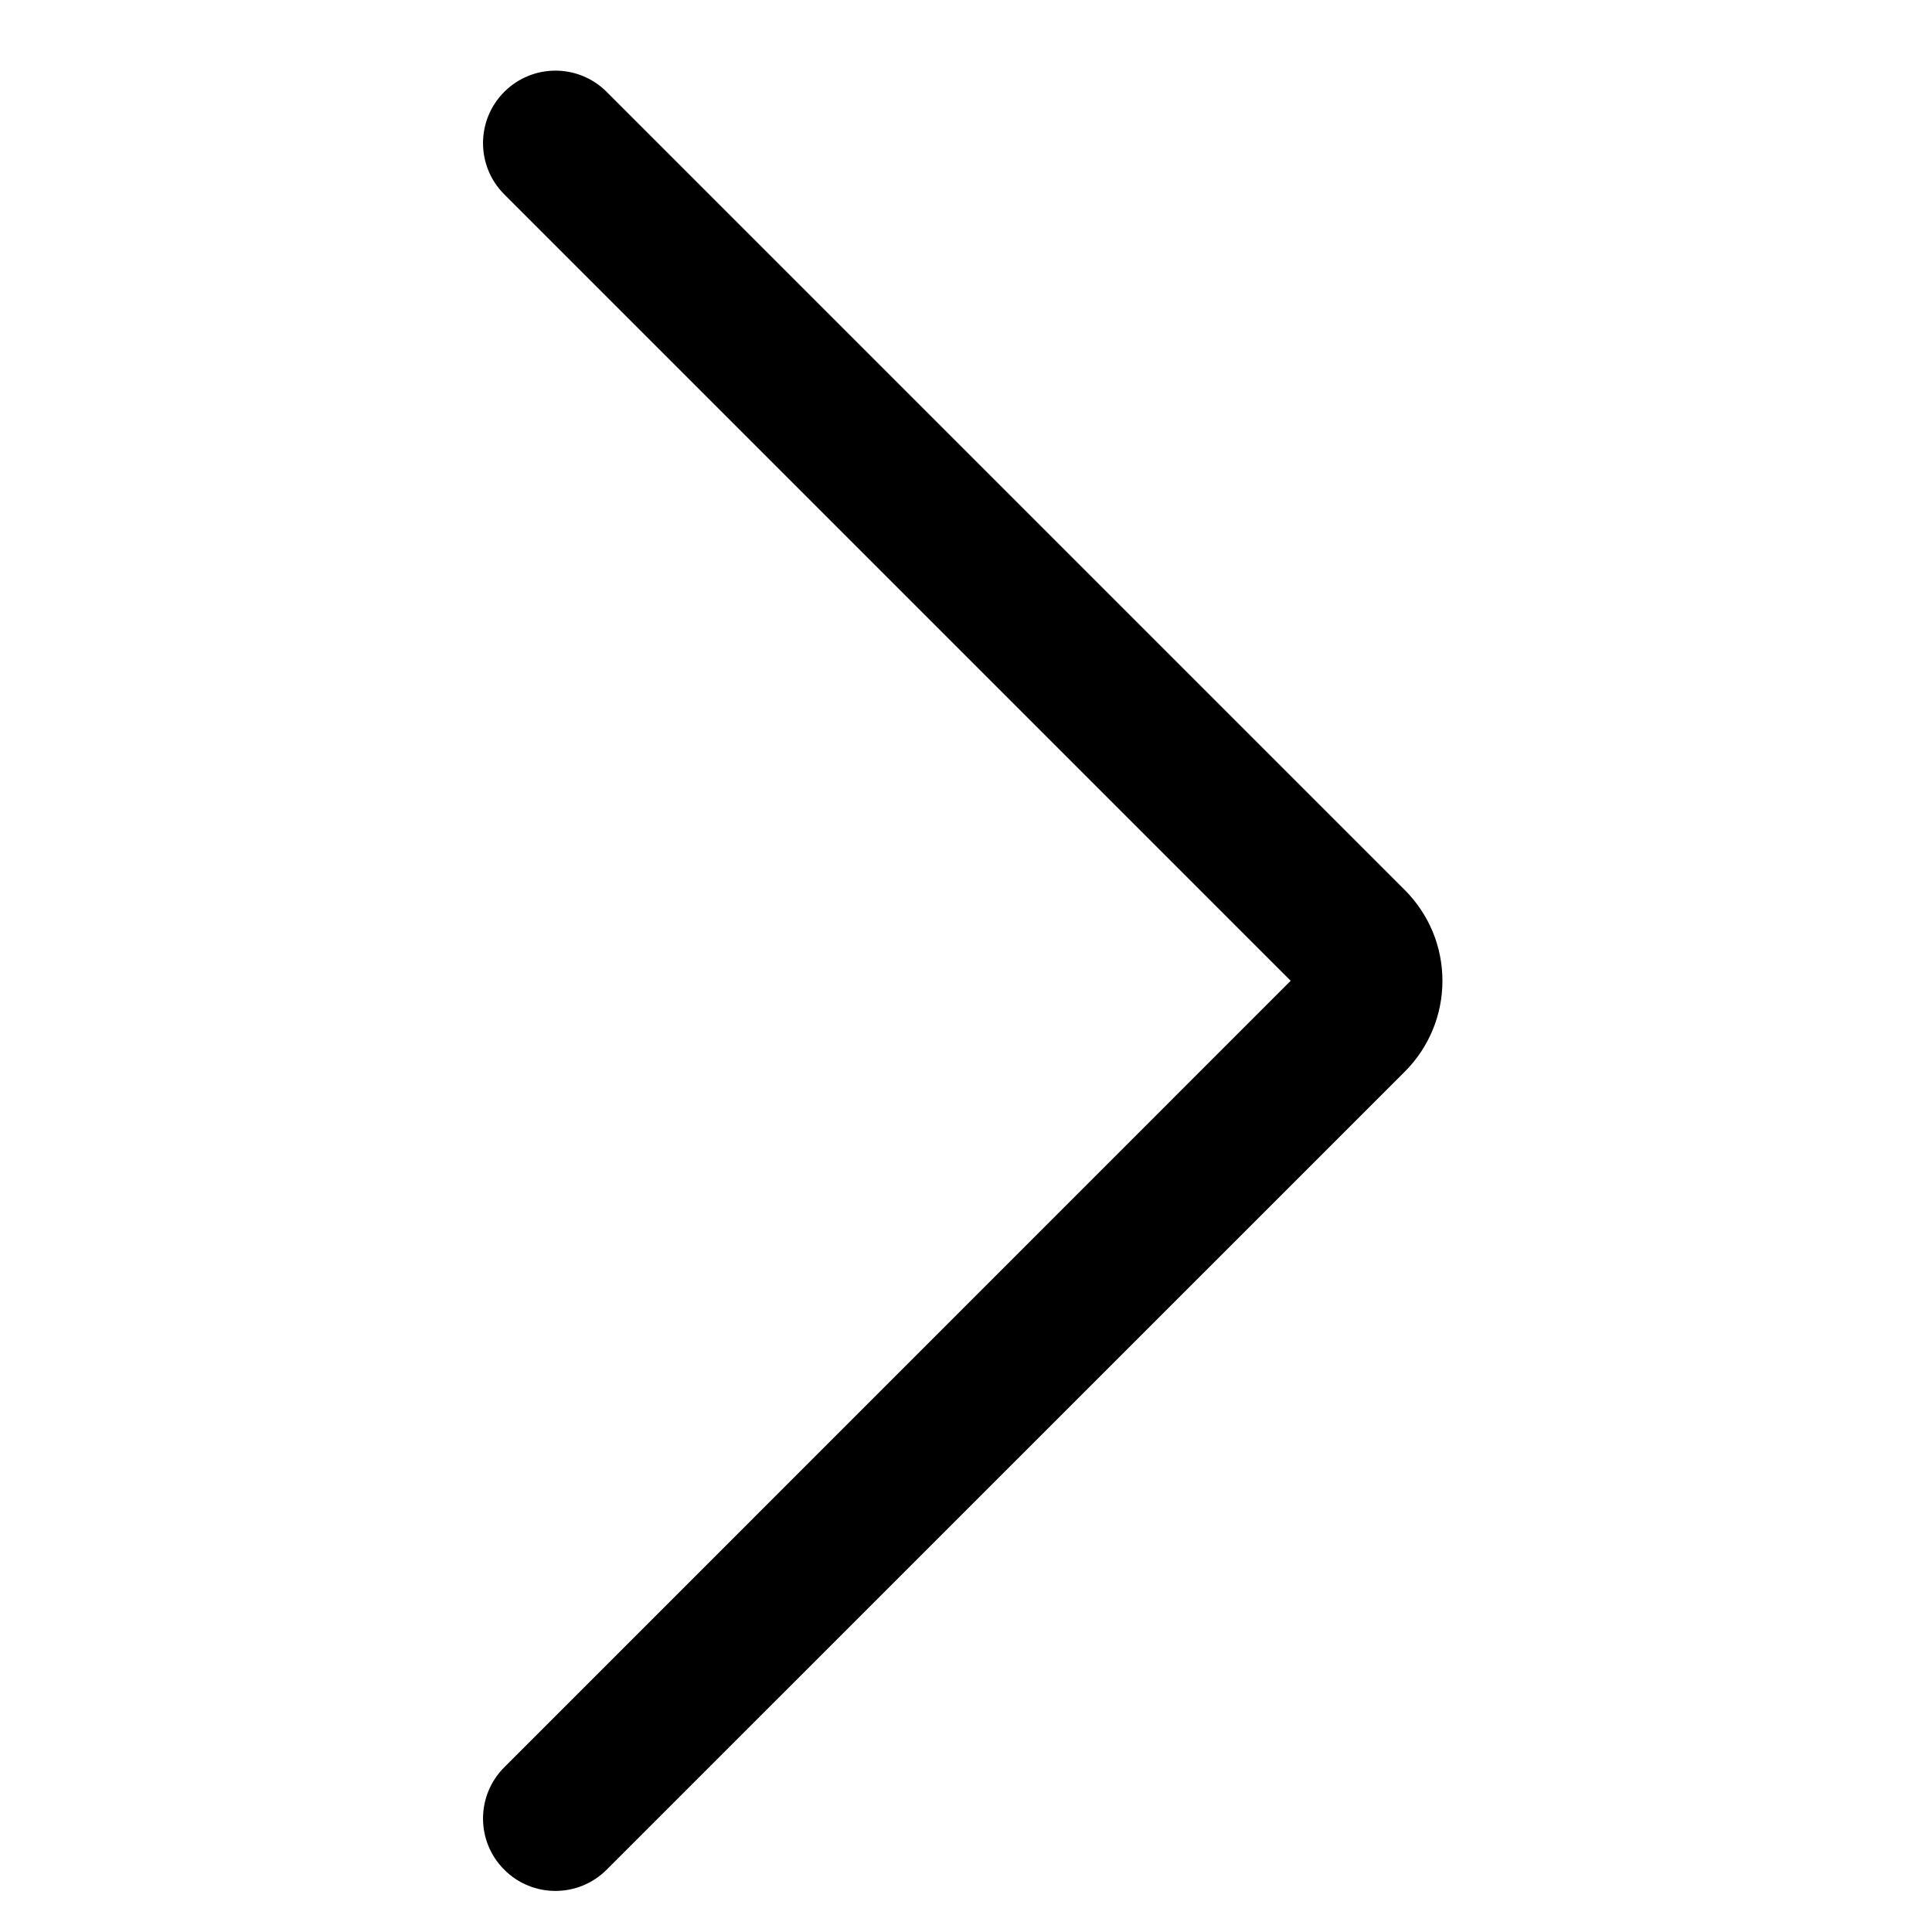
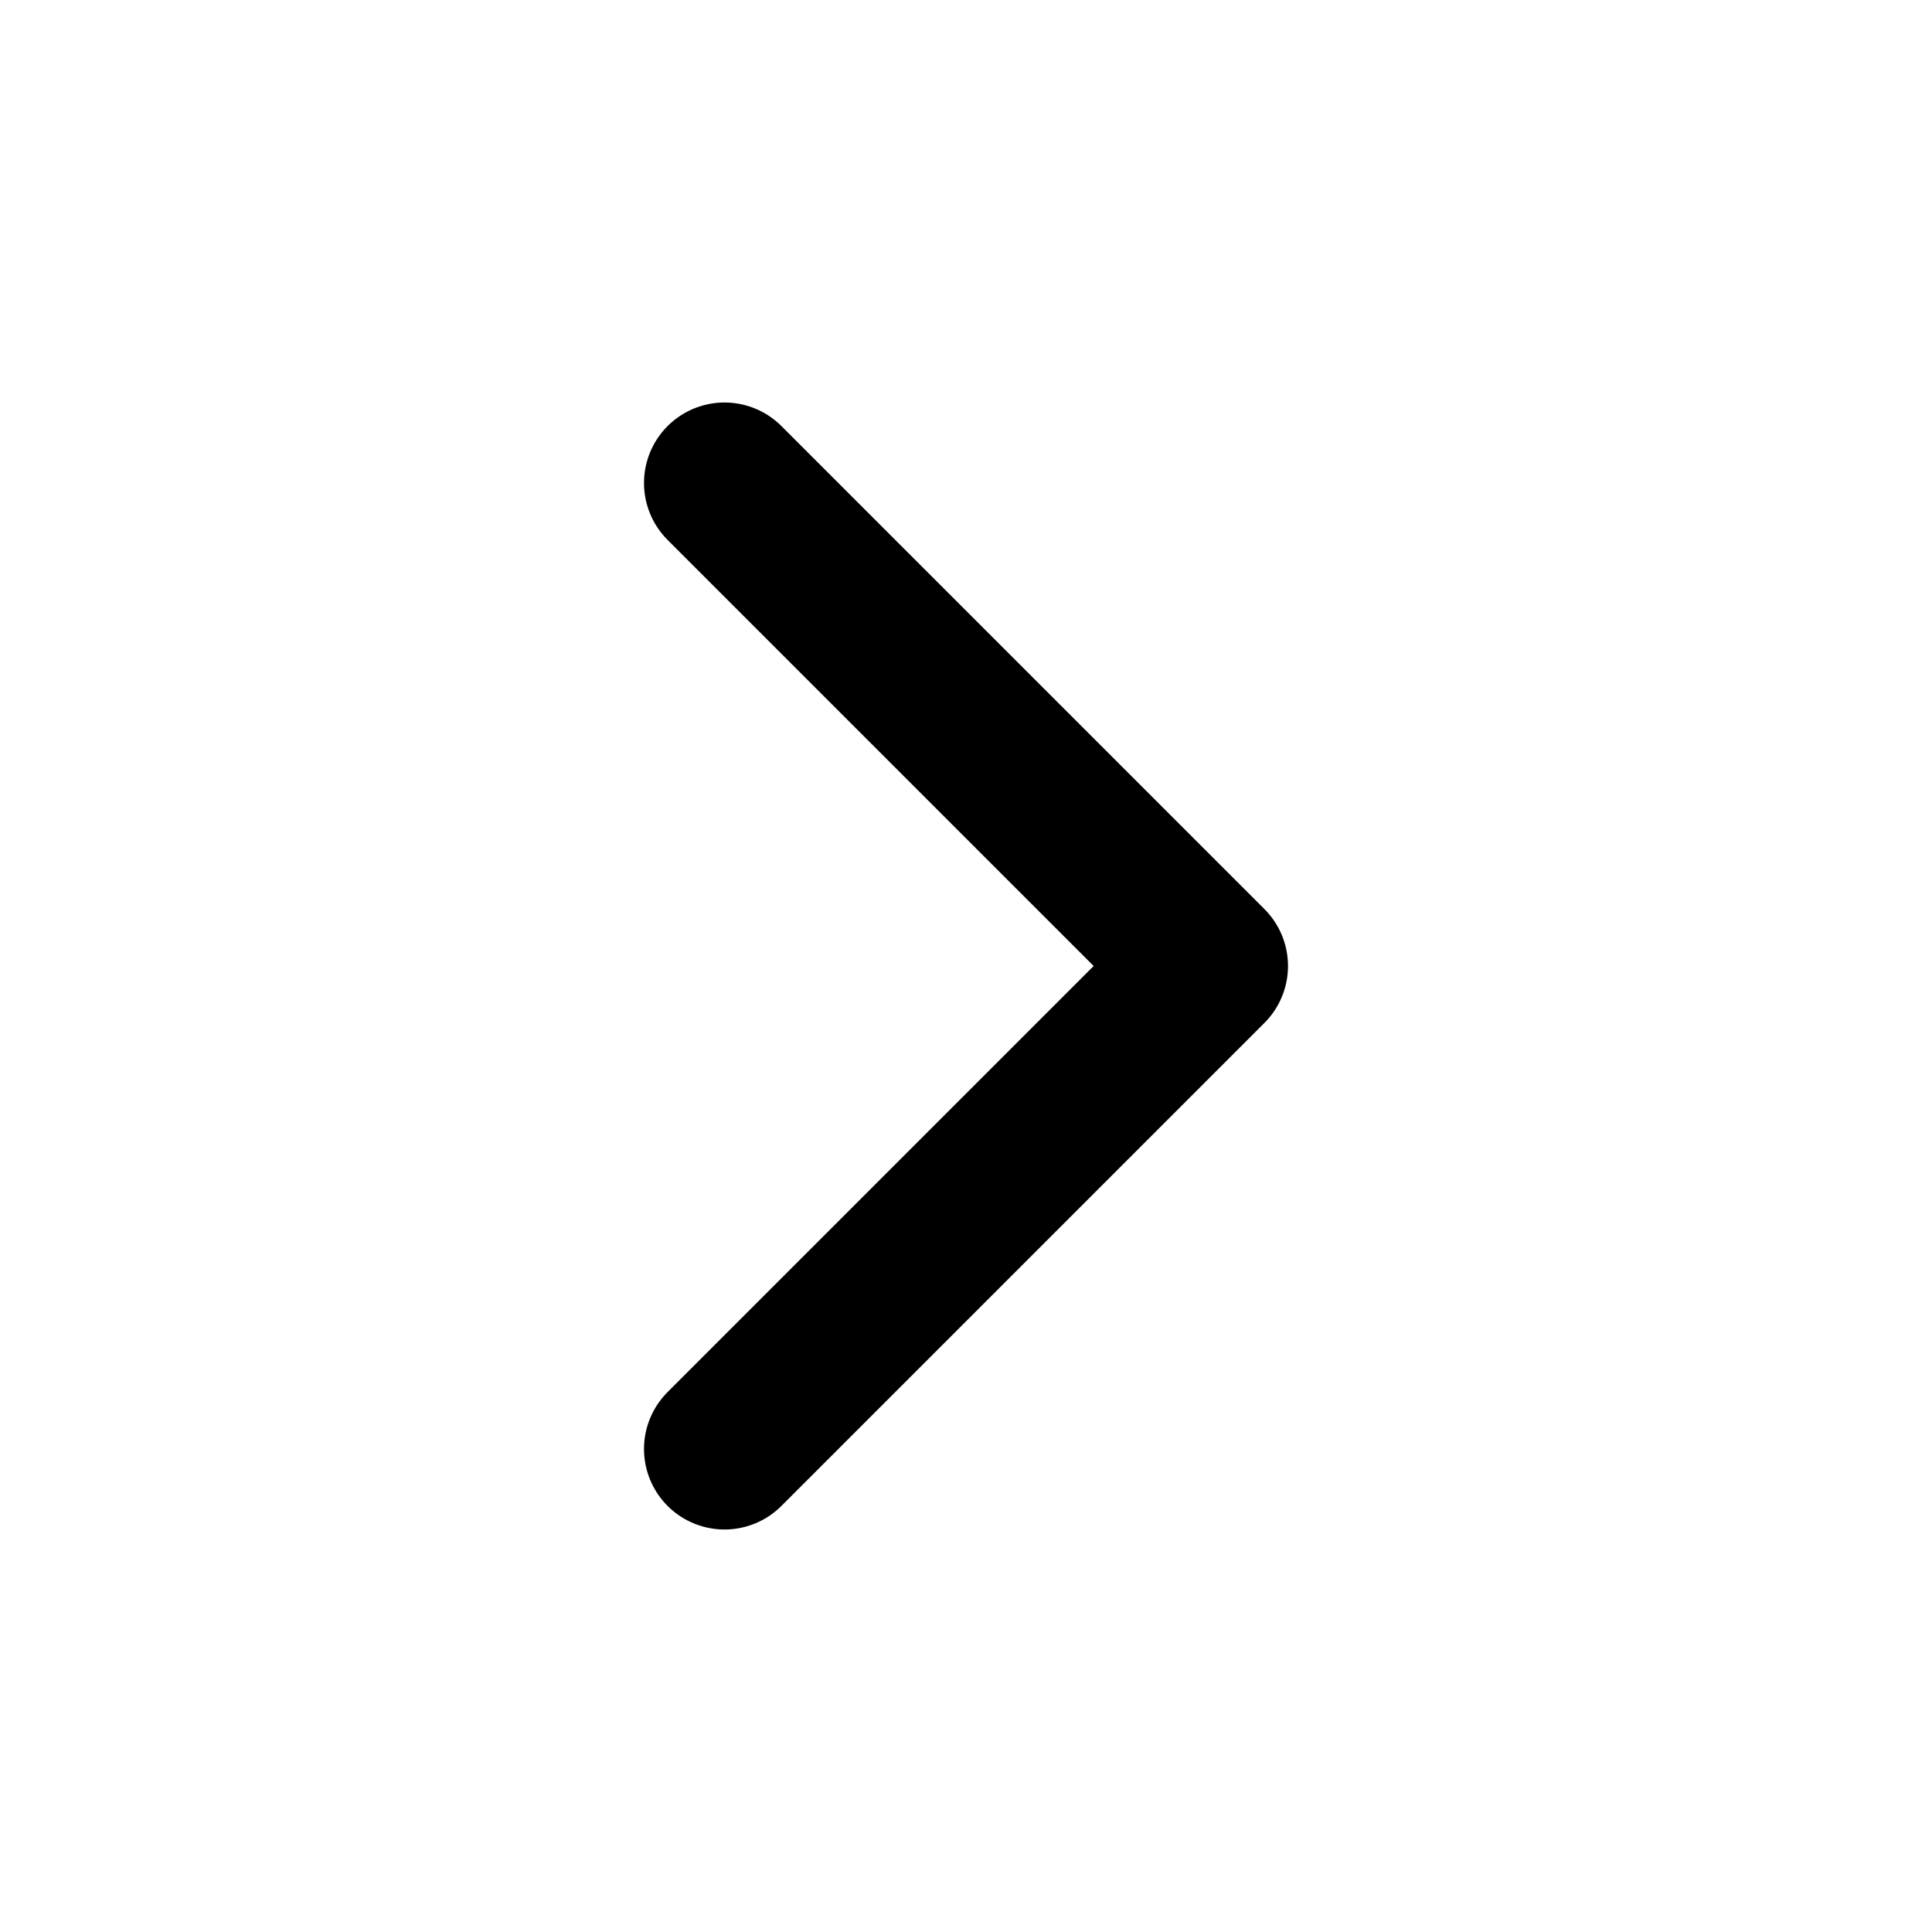
- <svg xmlns="http://www.w3.org/2000/svg" viewBox="0 0 20 20" fill="currentColor">
-   <path d="M5.22 0.951C5.513 0.658 5.987 0.658 6.28 0.951L14.543 9.214C14.666 9.337 14.764 9.484 14.831 9.644C14.898 9.806 14.932 9.979 14.932 10.153C14.932 10.328 14.898 10.501 14.831 10.662C14.764 10.823 14.667 10.969 14.544 11.092L6.28 19.355C5.987 19.648 5.512 19.648 5.22 19.355C4.927 19.063 4.927 18.588 5.22 18.295L13.361 10.153L5.22 2.012C4.927 1.719 4.927 1.244 5.22 0.951Z" fill="currentColor" />
+ <svg xmlns="http://www.w3.org/2000/svg" width="24" height="24" viewBox="0 0 24 24" fill="none">
+   <path d="M9 18L15 12L9 6" stroke="currentColor" stroke-width="2" stroke-linecap="round" stroke-linejoin="round" />
</svg>
